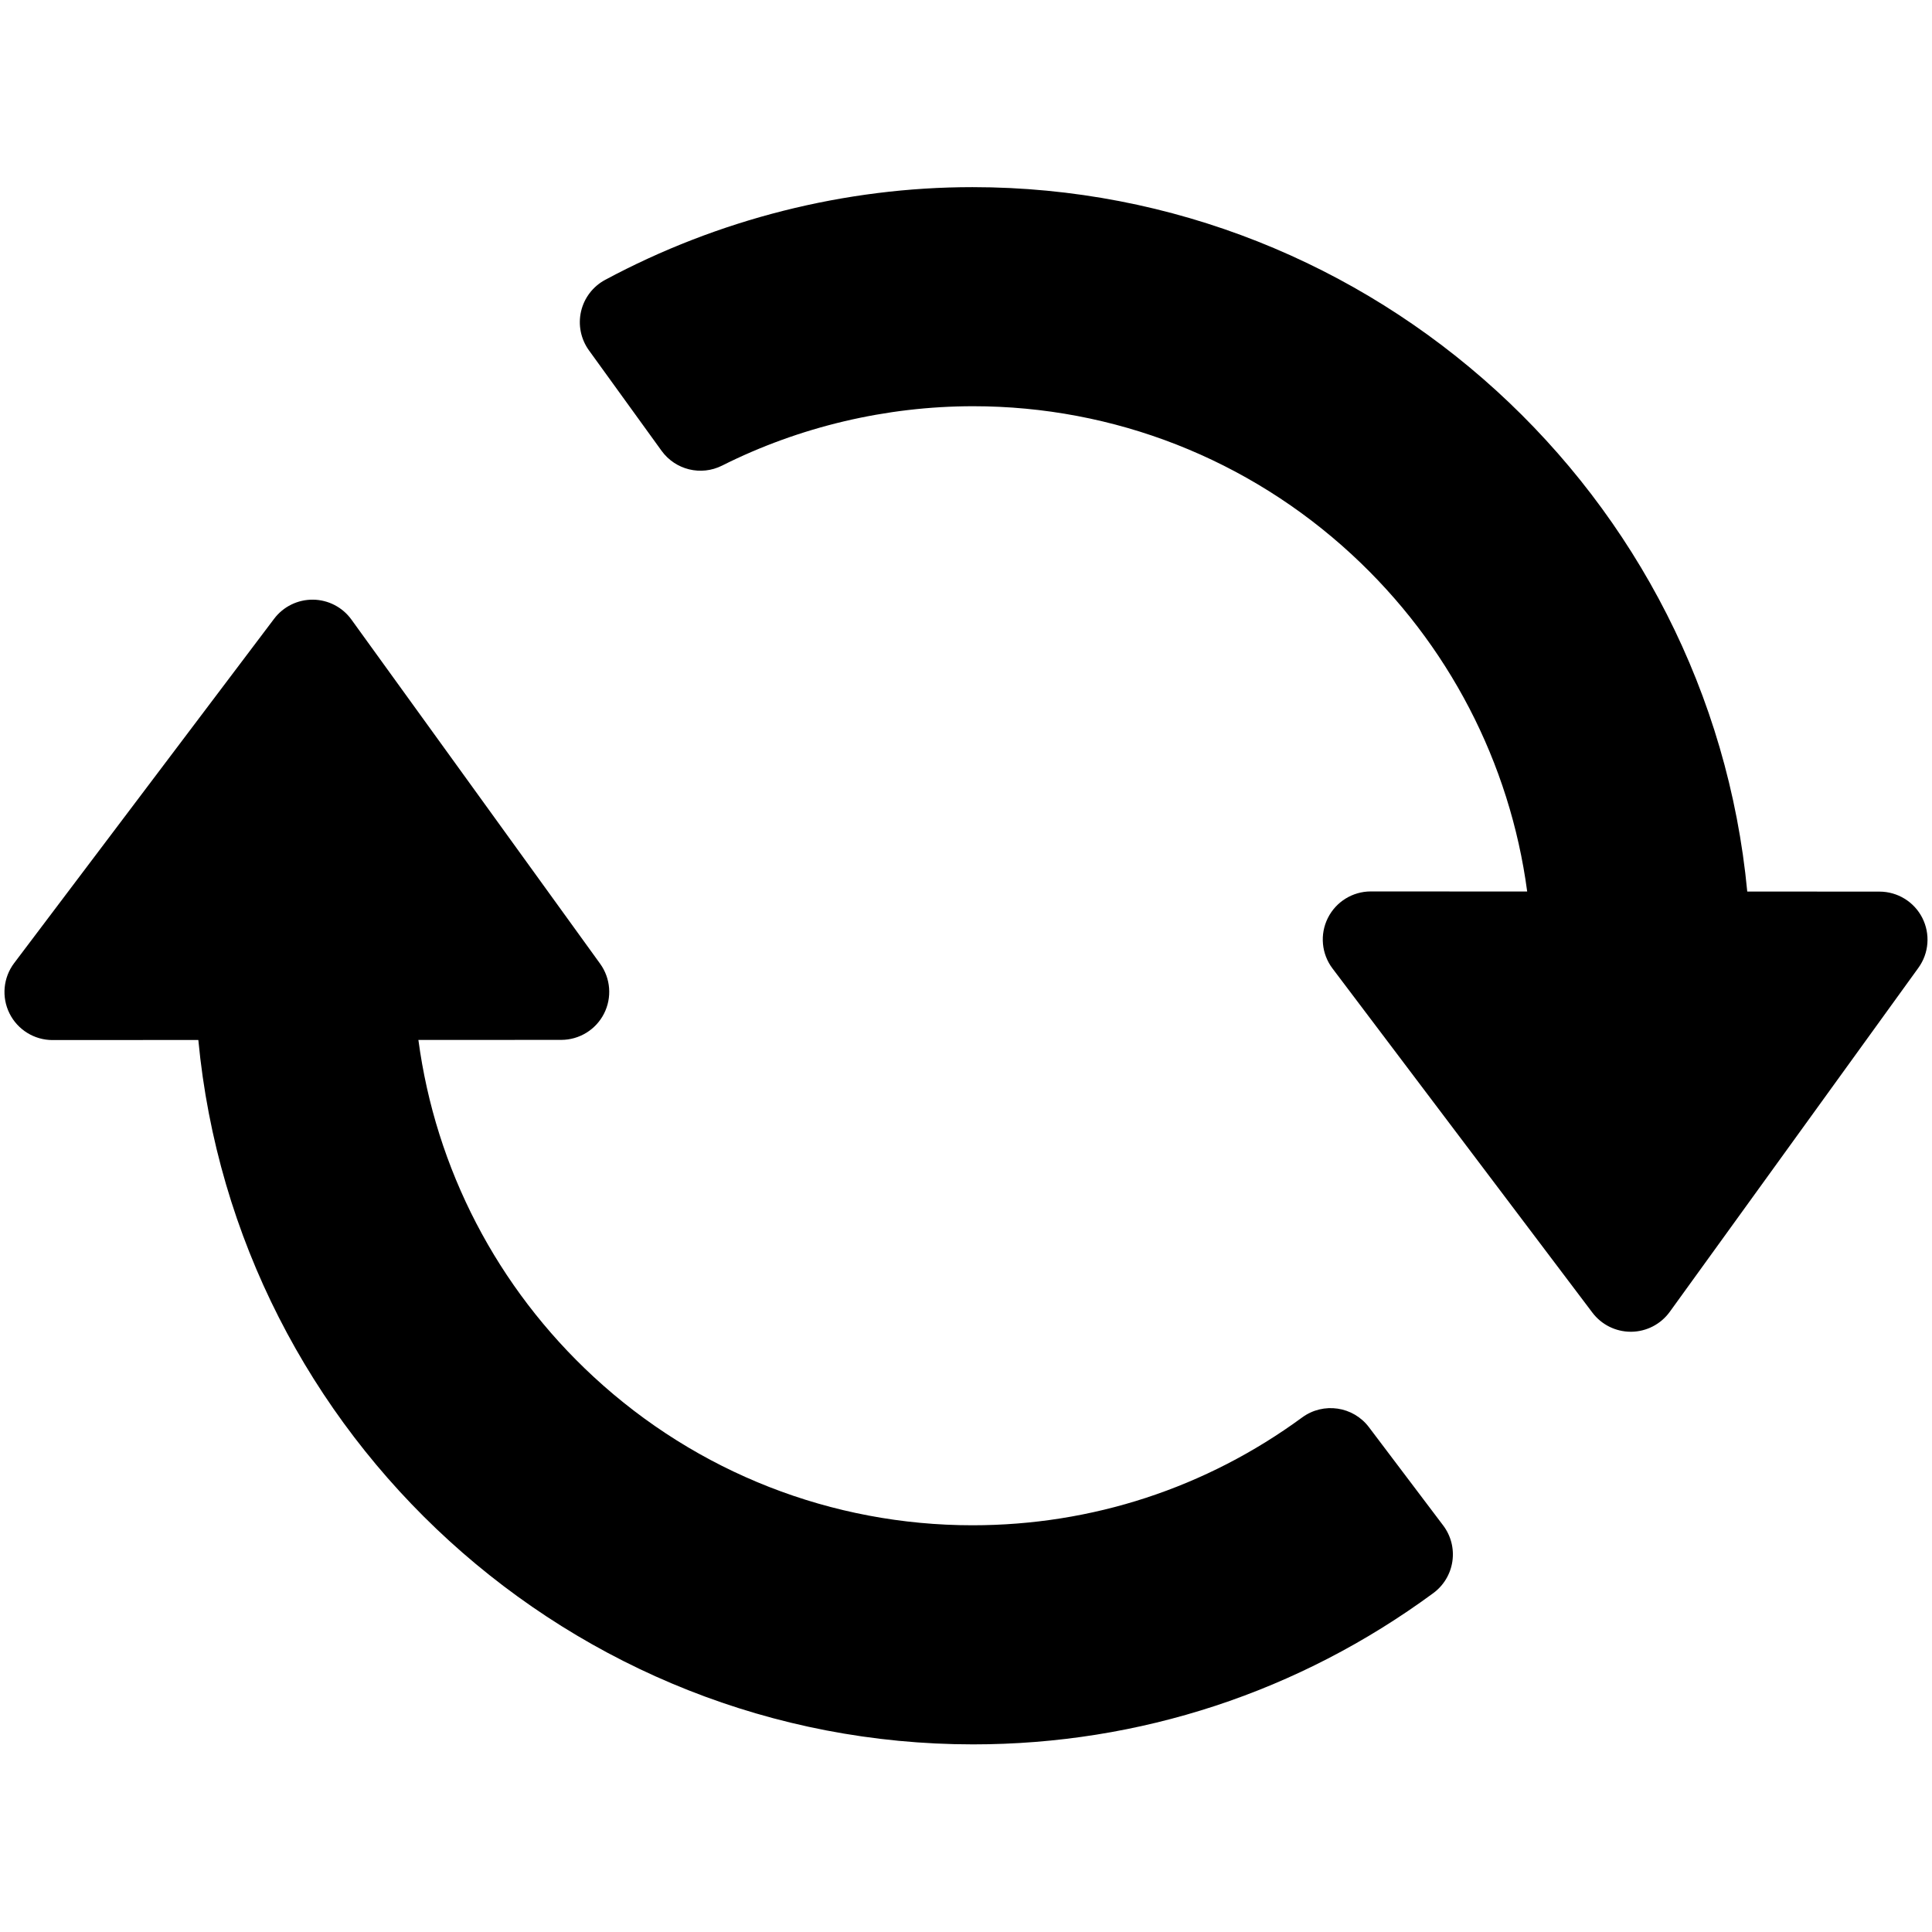
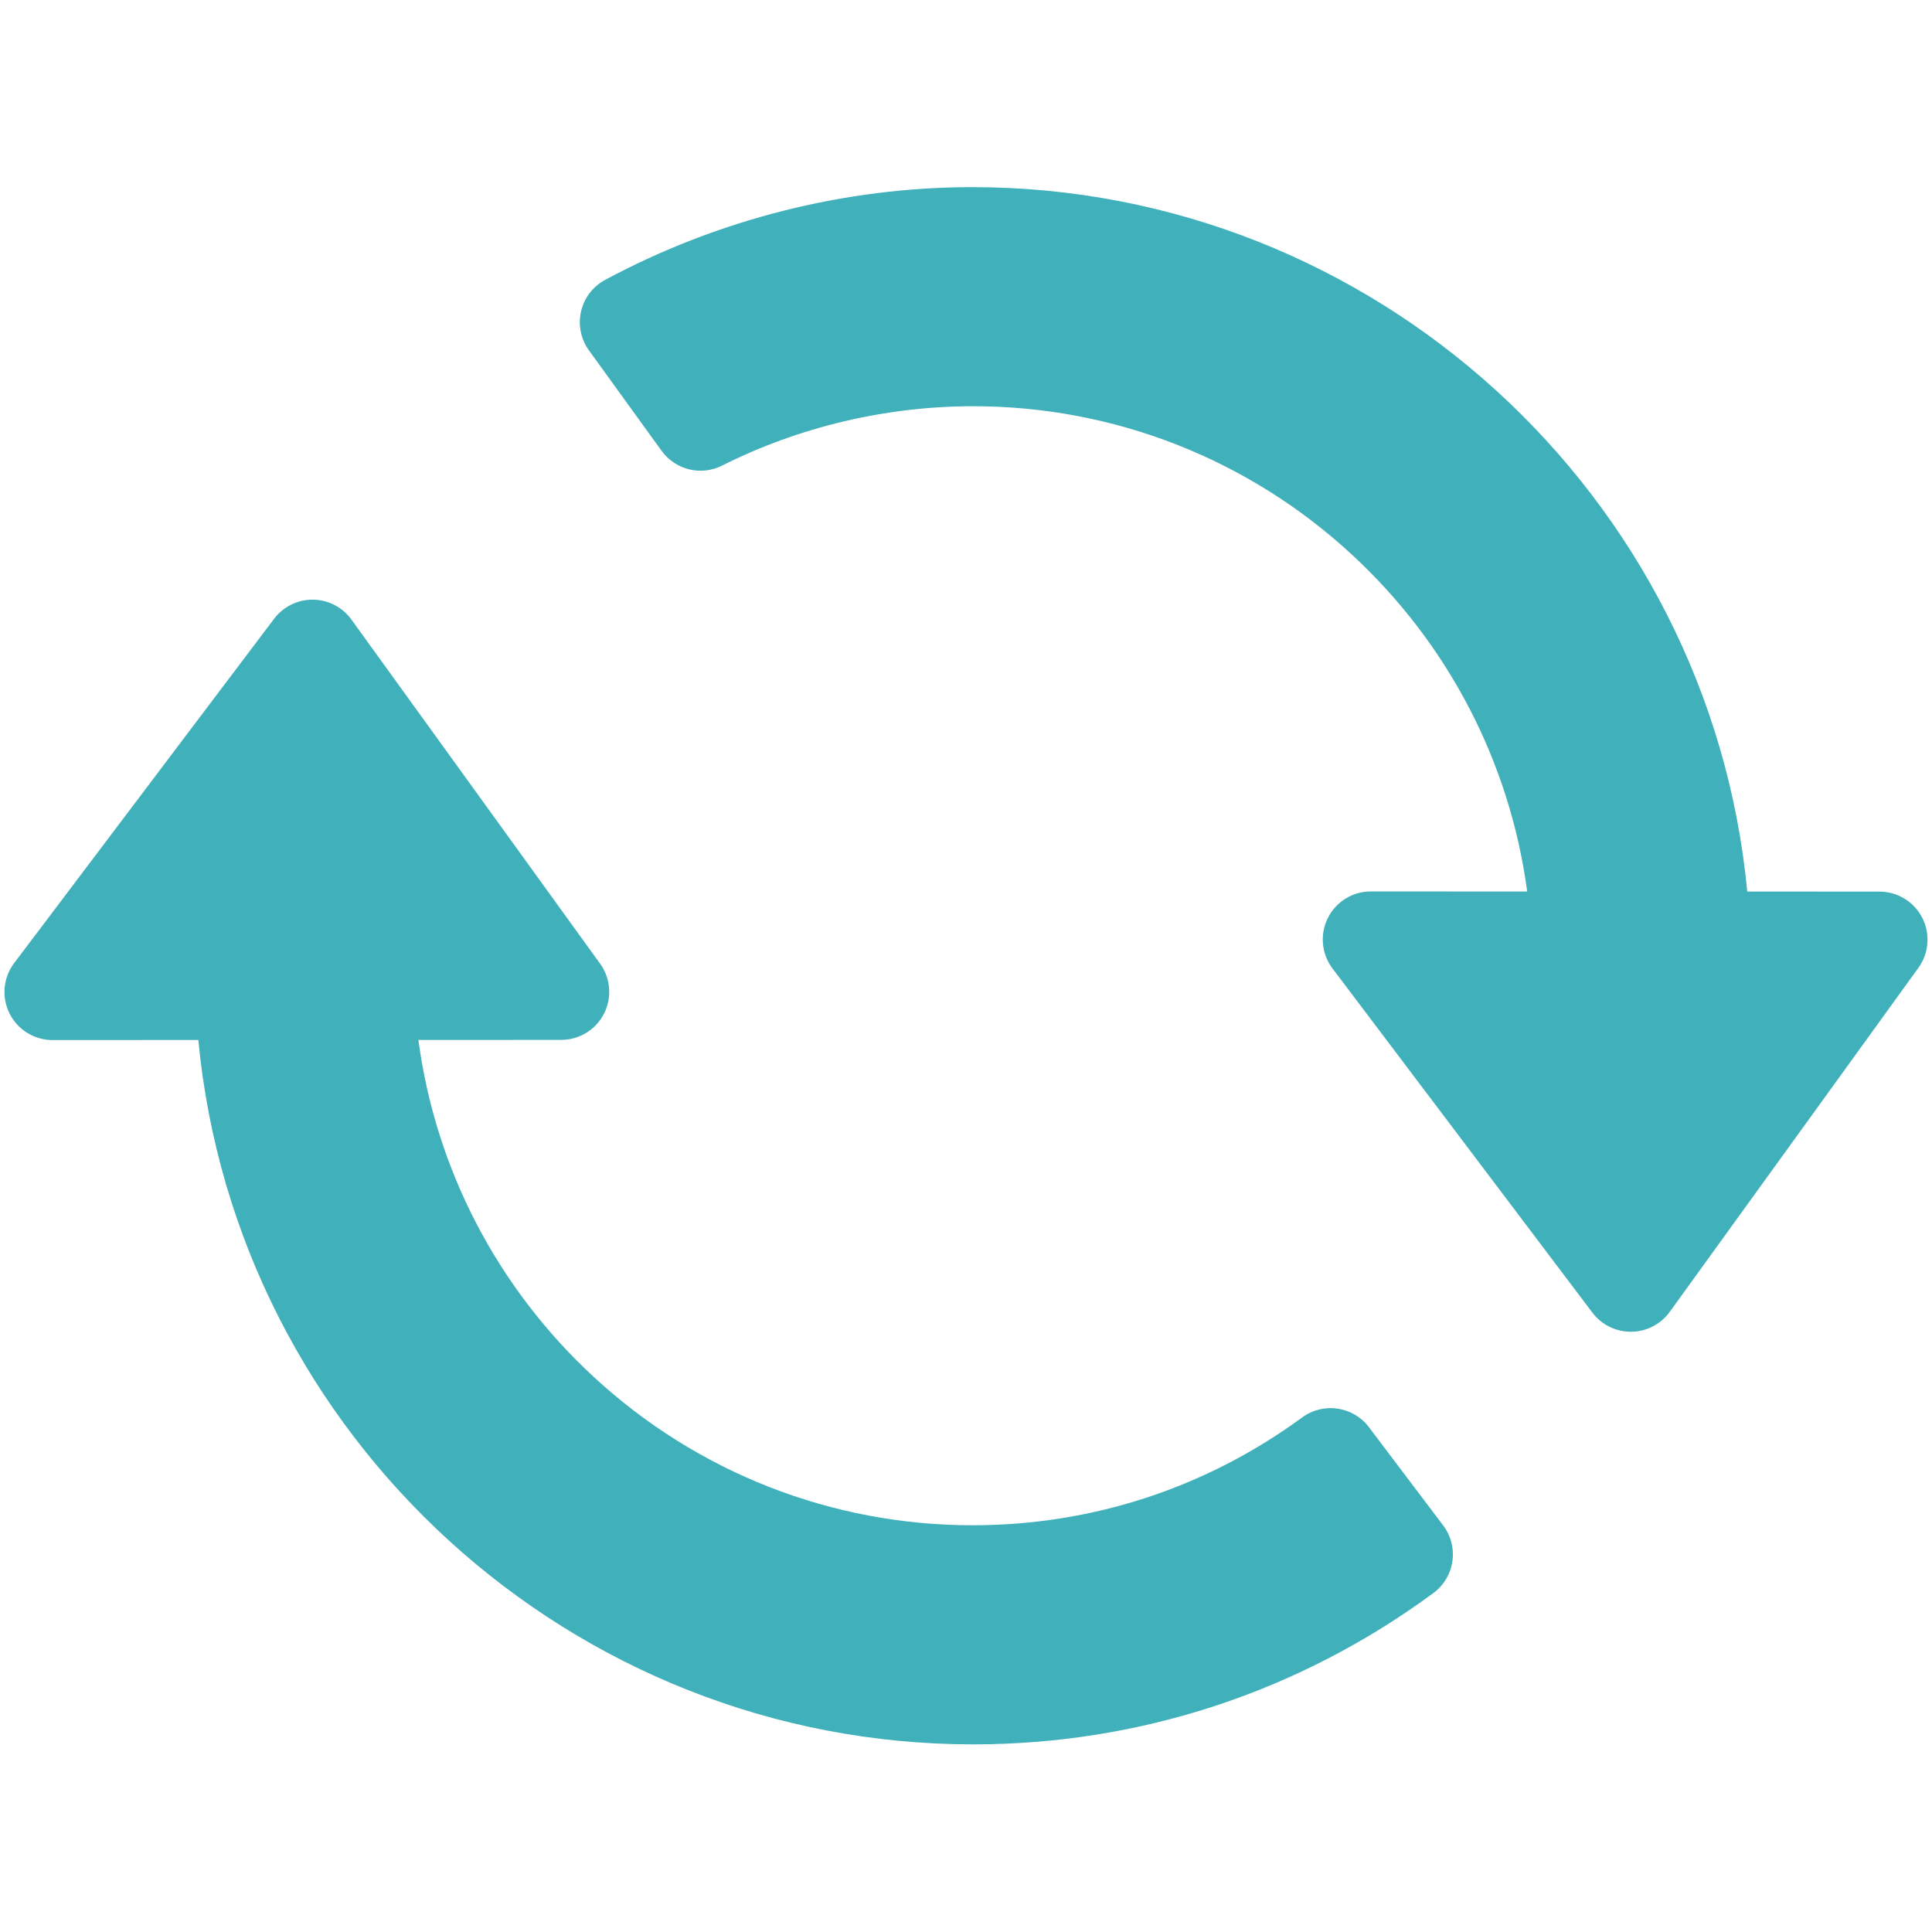
<svg xmlns="http://www.w3.org/2000/svg" width="500" zoomAndPan="magnify" viewBox="0 0 375 375" height="500" preserveAspectRatio="xMidYMid meet" version="1.0">
  <defs>
    <clipPath id="fa2e6e957c">
      <path d="M 0 116 L 283 116 L 283 338.578 L 0 338.578 Z M 0 116 " clip-rule="nonzero" />
    </clipPath>
    <clipPath id="42dc2c5320">
      <path d="M 112 36.328 L 375 36.328 L 375 259 L 112 259 Z M 112 36.328 " clip-rule="nonzero" />
    </clipPath>
  </defs>
  <g clip-path="url(#fa2e6e957c)">
-     <path fill="#000000" d="M 265.715 277.023 C 262.641 272.953 256.871 272.105 252.754 275.121 C 234.07 288.816 211.941 296.055 188.762 296.055 C 161.449 296.055 135.332 285.824 115.23 267.246 C 96.5 249.934 84.539 226.871 81.211 201.855 L 108.93 201.84 C 112.43 201.84 115.637 199.879 117.23 196.762 C 118.824 193.645 118.535 189.895 116.484 187.059 L 68.211 120.258 C 66.477 117.855 63.707 116.426 60.75 116.395 C 57.789 116.367 54.992 117.738 53.207 120.102 L 2.75 186.934 C 0.617 189.758 0.27 193.543 1.848 196.711 C 3.426 199.875 6.66 201.875 10.195 201.875 C 10.199 201.875 10.199 201.875 10.199 201.875 L 38.496 201.859 C 45.797 278.879 111.016 338.582 188.867 338.582 C 221.207 338.582 252.098 328.43 278.207 309.219 C 280.215 307.738 281.547 305.52 281.906 303.055 C 282.266 300.586 281.625 298.078 280.121 296.09 Z M 265.715 277.023 " fill-opacity="1" fill-rule="nonzero" />
+     <path fill="#40b0bb" d="M 265.715 277.023 C 262.641 272.953 256.871 272.105 252.754 275.121 C 234.07 288.816 211.941 296.055 188.762 296.055 C 161.449 296.055 135.332 285.824 115.23 267.246 C 96.5 249.934 84.539 226.871 81.211 201.855 L 108.93 201.84 C 112.43 201.84 115.637 199.879 117.23 196.762 C 118.824 193.645 118.535 189.895 116.484 187.059 L 68.211 120.258 C 66.477 117.855 63.707 116.426 60.75 116.395 C 57.789 116.367 54.992 117.738 53.207 120.102 L 2.75 186.934 C 0.617 189.758 0.27 193.543 1.848 196.711 C 3.426 199.875 6.66 201.875 10.195 201.875 C 10.199 201.875 10.199 201.875 10.199 201.875 L 38.496 201.859 C 45.797 278.879 111.016 338.582 188.867 338.582 C 221.207 338.582 252.098 328.43 278.207 309.219 C 280.215 307.738 281.547 305.52 281.906 303.055 C 282.266 300.586 281.625 298.078 280.121 296.09 Z M 265.715 277.023 " fill-opacity="1" fill-rule="nonzero" />
  </g>
  <g clip-path="url(#42dc2c5320)">
-     <path fill="#000000" d="M 373.109 178.145 C 371.516 175.027 368.312 173.066 364.809 173.062 L 339.141 173.047 C 331.824 96.031 266.656 36.324 188.754 36.324 C 164.051 36.324 139.398 42.547 117.457 54.324 C 115.09 55.594 113.383 57.828 112.781 60.449 C 112.18 63.07 112.738 65.82 114.312 68 L 128.41 87.5 C 131.094 91.211 136.066 92.43 140.16 90.371 C 155.16 82.832 172.016 78.848 188.898 78.848 C 216.203 78.848 242.309 89.078 262.406 107.652 C 281.129 124.957 293.09 148.02 296.426 173.043 L 266.082 173.027 C 266.082 173.027 266.082 173.027 266.078 173.027 C 262.539 173.027 259.309 175.027 257.73 178.195 C 256.152 181.363 256.5 185.148 258.633 187.973 L 309.09 254.789 C 310.855 257.121 313.609 258.492 316.535 258.492 C 316.566 258.492 316.598 258.492 316.633 258.492 C 319.59 258.461 322.359 257.027 324.094 254.633 L 372.363 187.848 C 374.414 185.012 374.703 181.262 373.109 178.145 Z M 373.109 178.145 " fill-opacity="1" fill-rule="nonzero" />
+     <path fill="#40b0bb" d="M 373.109 178.145 C 371.516 175.027 368.312 173.066 364.809 173.062 L 339.141 173.047 C 331.824 96.031 266.656 36.324 188.754 36.324 C 164.051 36.324 139.398 42.547 117.457 54.324 C 115.09 55.594 113.383 57.828 112.781 60.449 C 112.18 63.07 112.738 65.82 114.312 68 L 128.41 87.5 C 131.094 91.211 136.066 92.43 140.16 90.371 C 155.16 82.832 172.016 78.848 188.898 78.848 C 216.203 78.848 242.309 89.078 262.406 107.652 C 281.129 124.957 293.09 148.02 296.426 173.043 L 266.082 173.027 C 266.082 173.027 266.082 173.027 266.078 173.027 C 262.539 173.027 259.309 175.027 257.73 178.195 C 256.152 181.363 256.5 185.148 258.633 187.973 L 309.09 254.789 C 310.855 257.121 313.609 258.492 316.535 258.492 C 316.566 258.492 316.598 258.492 316.633 258.492 C 319.59 258.461 322.359 257.027 324.094 254.633 L 372.363 187.848 C 374.414 185.012 374.703 181.262 373.109 178.145 Z M 373.109 178.145 " fill-opacity="1" fill-rule="nonzero" />
  </g>
</svg>
